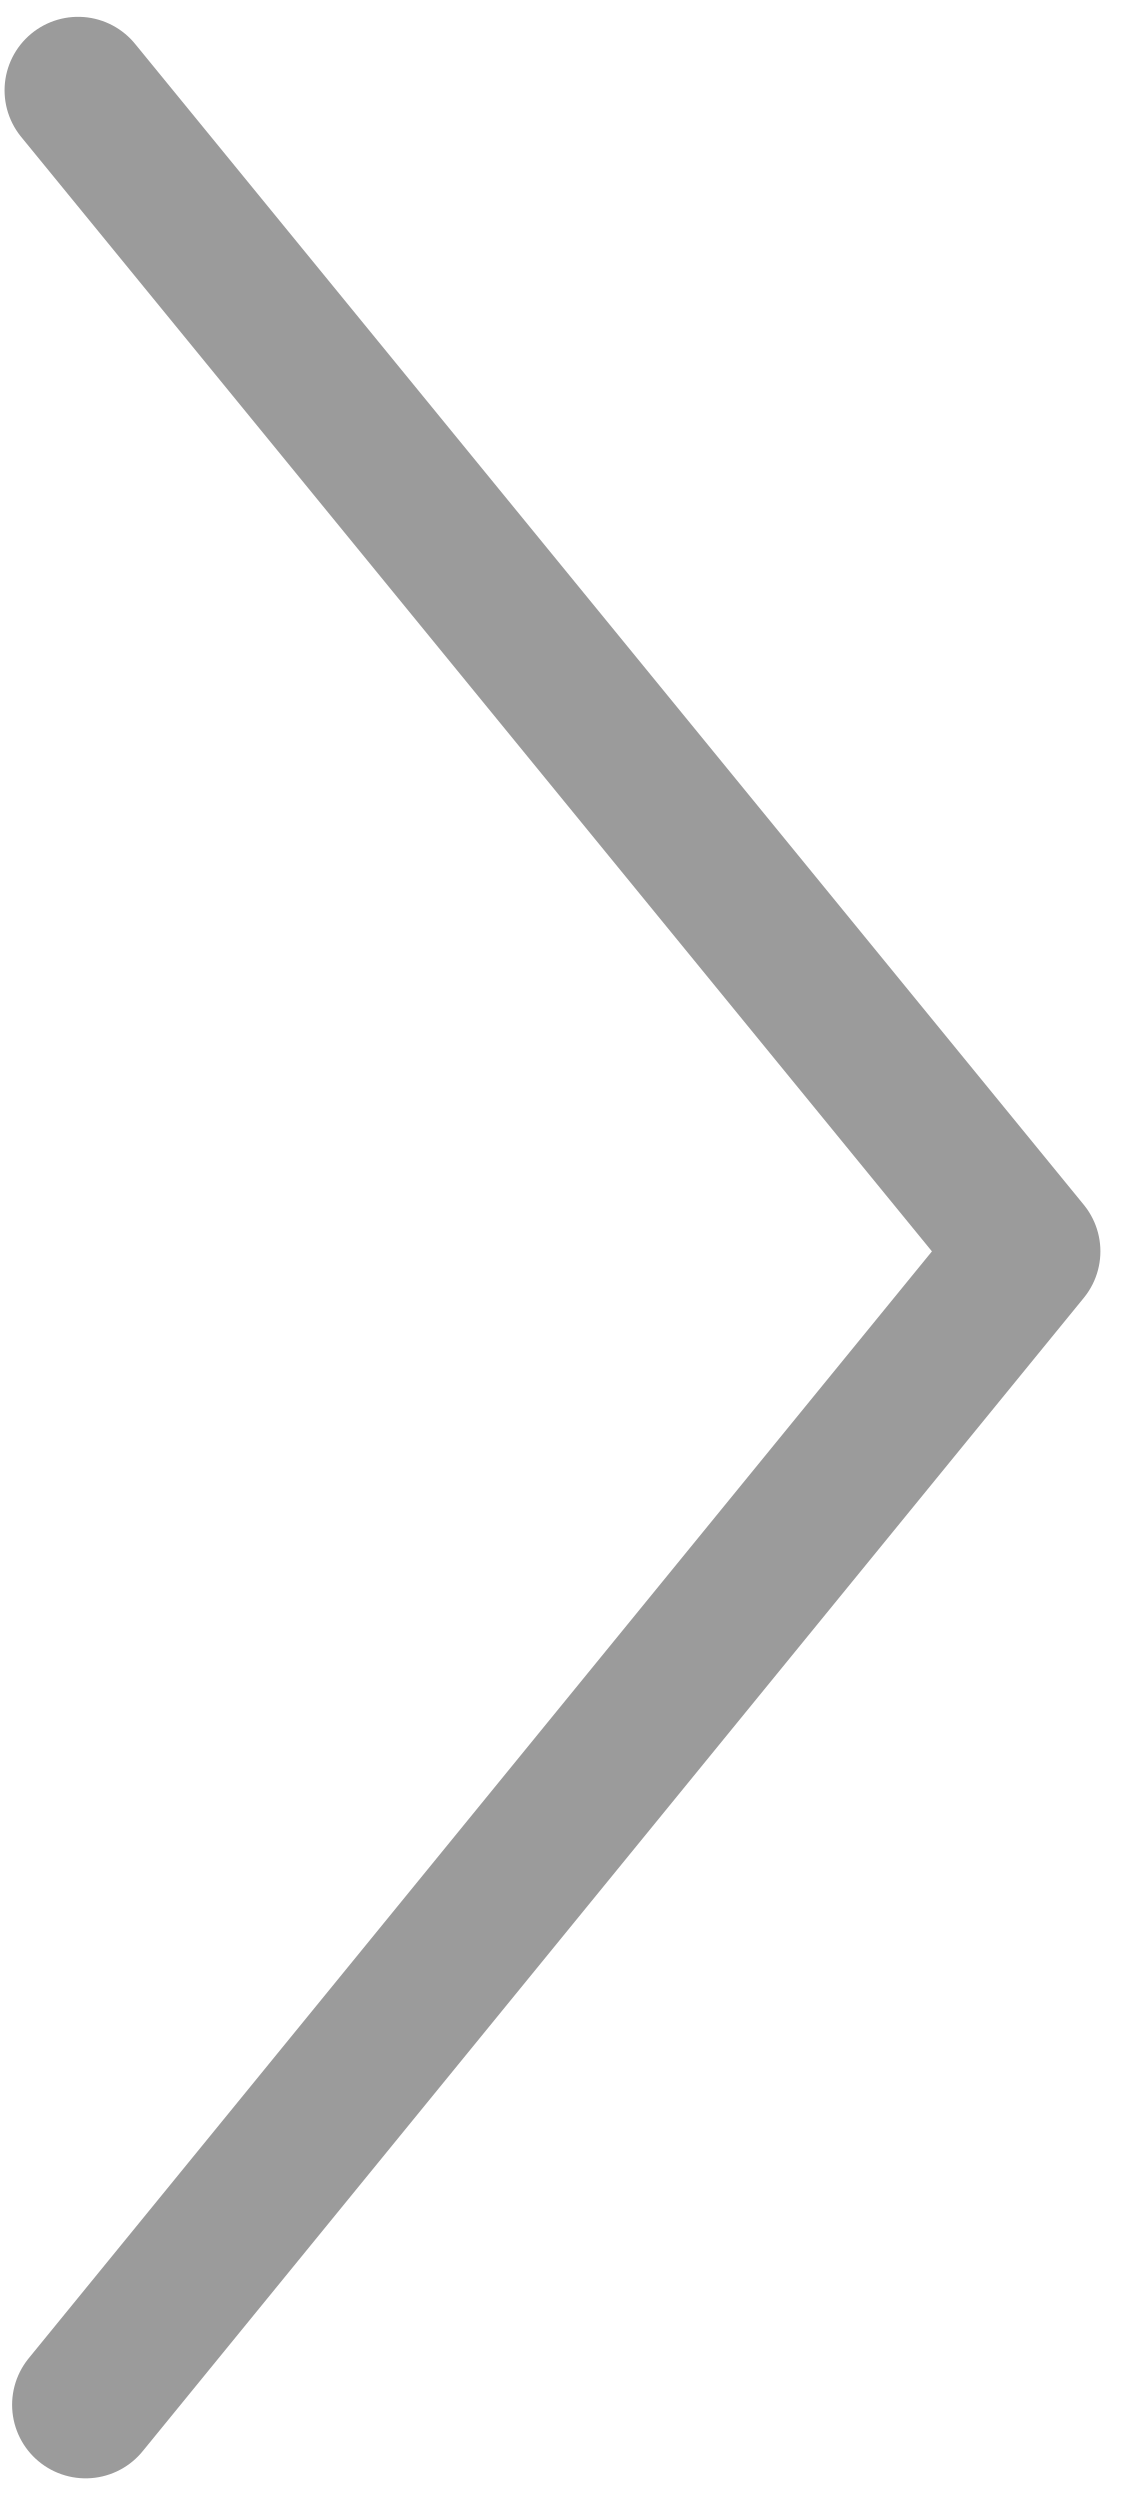
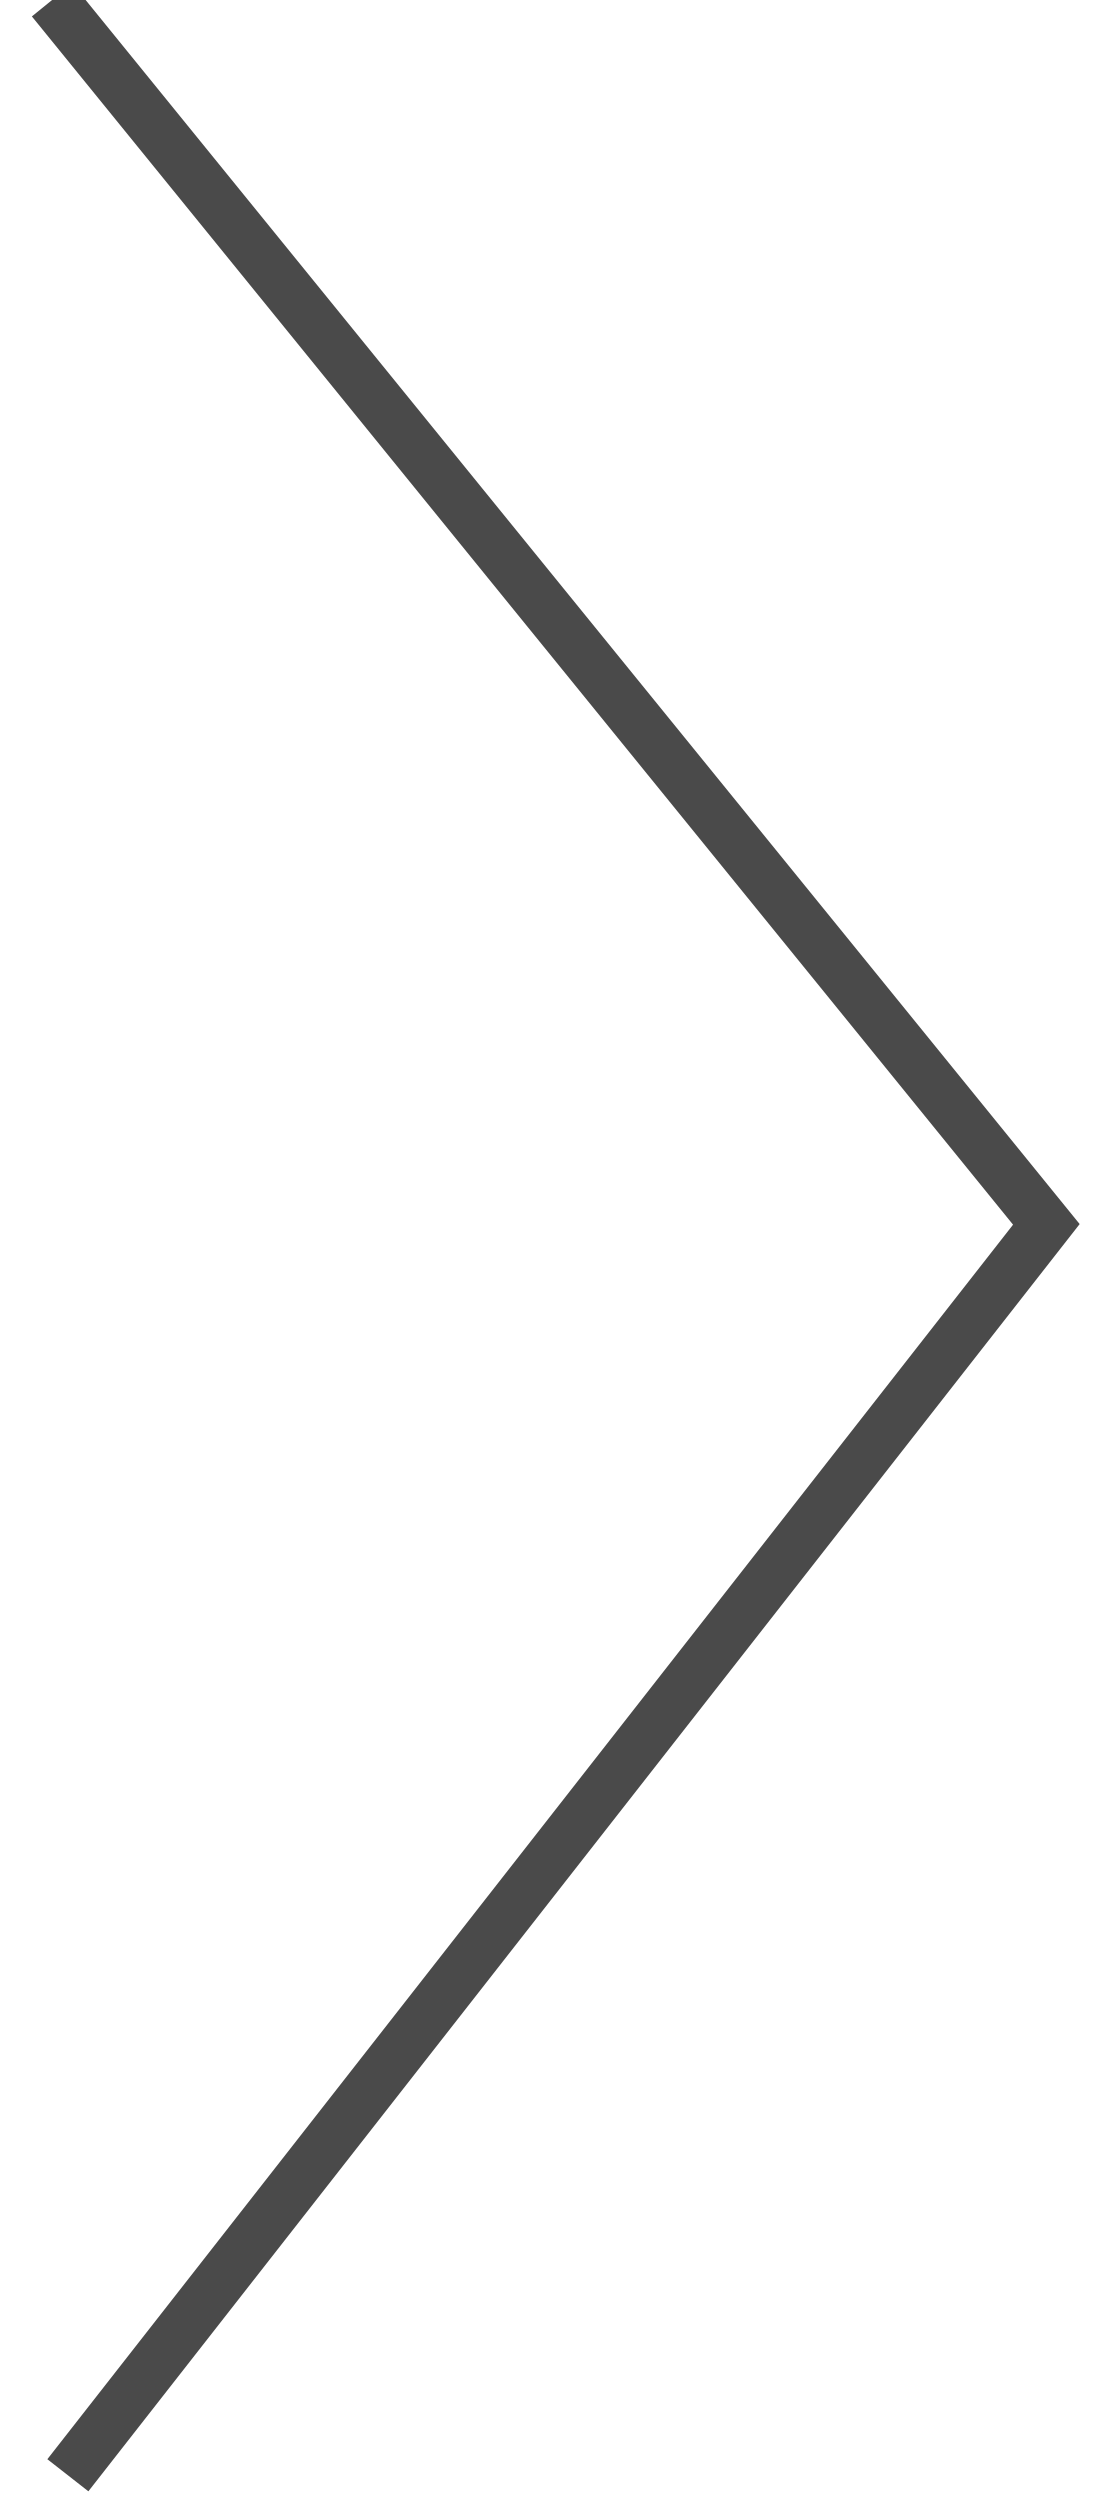
- <svg xmlns="http://www.w3.org/2000/svg" width="23px" height="51px" viewBox="0 0 23 51" version="1.1">
+ <svg xmlns="http://www.w3.org/2000/svg" width="21px" height="48px" viewBox="0 0 21 48" version="1.1">
  <defs />
-   <g id="Page-1" stroke="none" stroke-width="1" fill="none" fill-rule="evenodd" stroke-linecap="round" stroke-linejoin="round">
-     <g id="Einzelprojekt-2000-px" transform="translate(-1740, -906)" stroke="#9B9B9B" stroke-width="3">
-       <polyline id="Page-1" transform="translate(1751.271, 931.4511) rotate(-180) translate(-1751.271, -931.4511) " points="1760.795 907.844 1741.594 931.375 1760.949 955.059" />
+   <g id="Page-1" stroke="none" stroke-width="1" fill="none" fill-rule="evenodd">
+     <g id="Einzelprojekt-2000-px" transform="translate(-1756, -907)" stroke="#4A4A4A">
+       <polyline id="Path-2" points="1757 907 1771.877 925.319 1776.09 930.508 1757.303 954.525" />
    </g>
  </g>
</svg>
